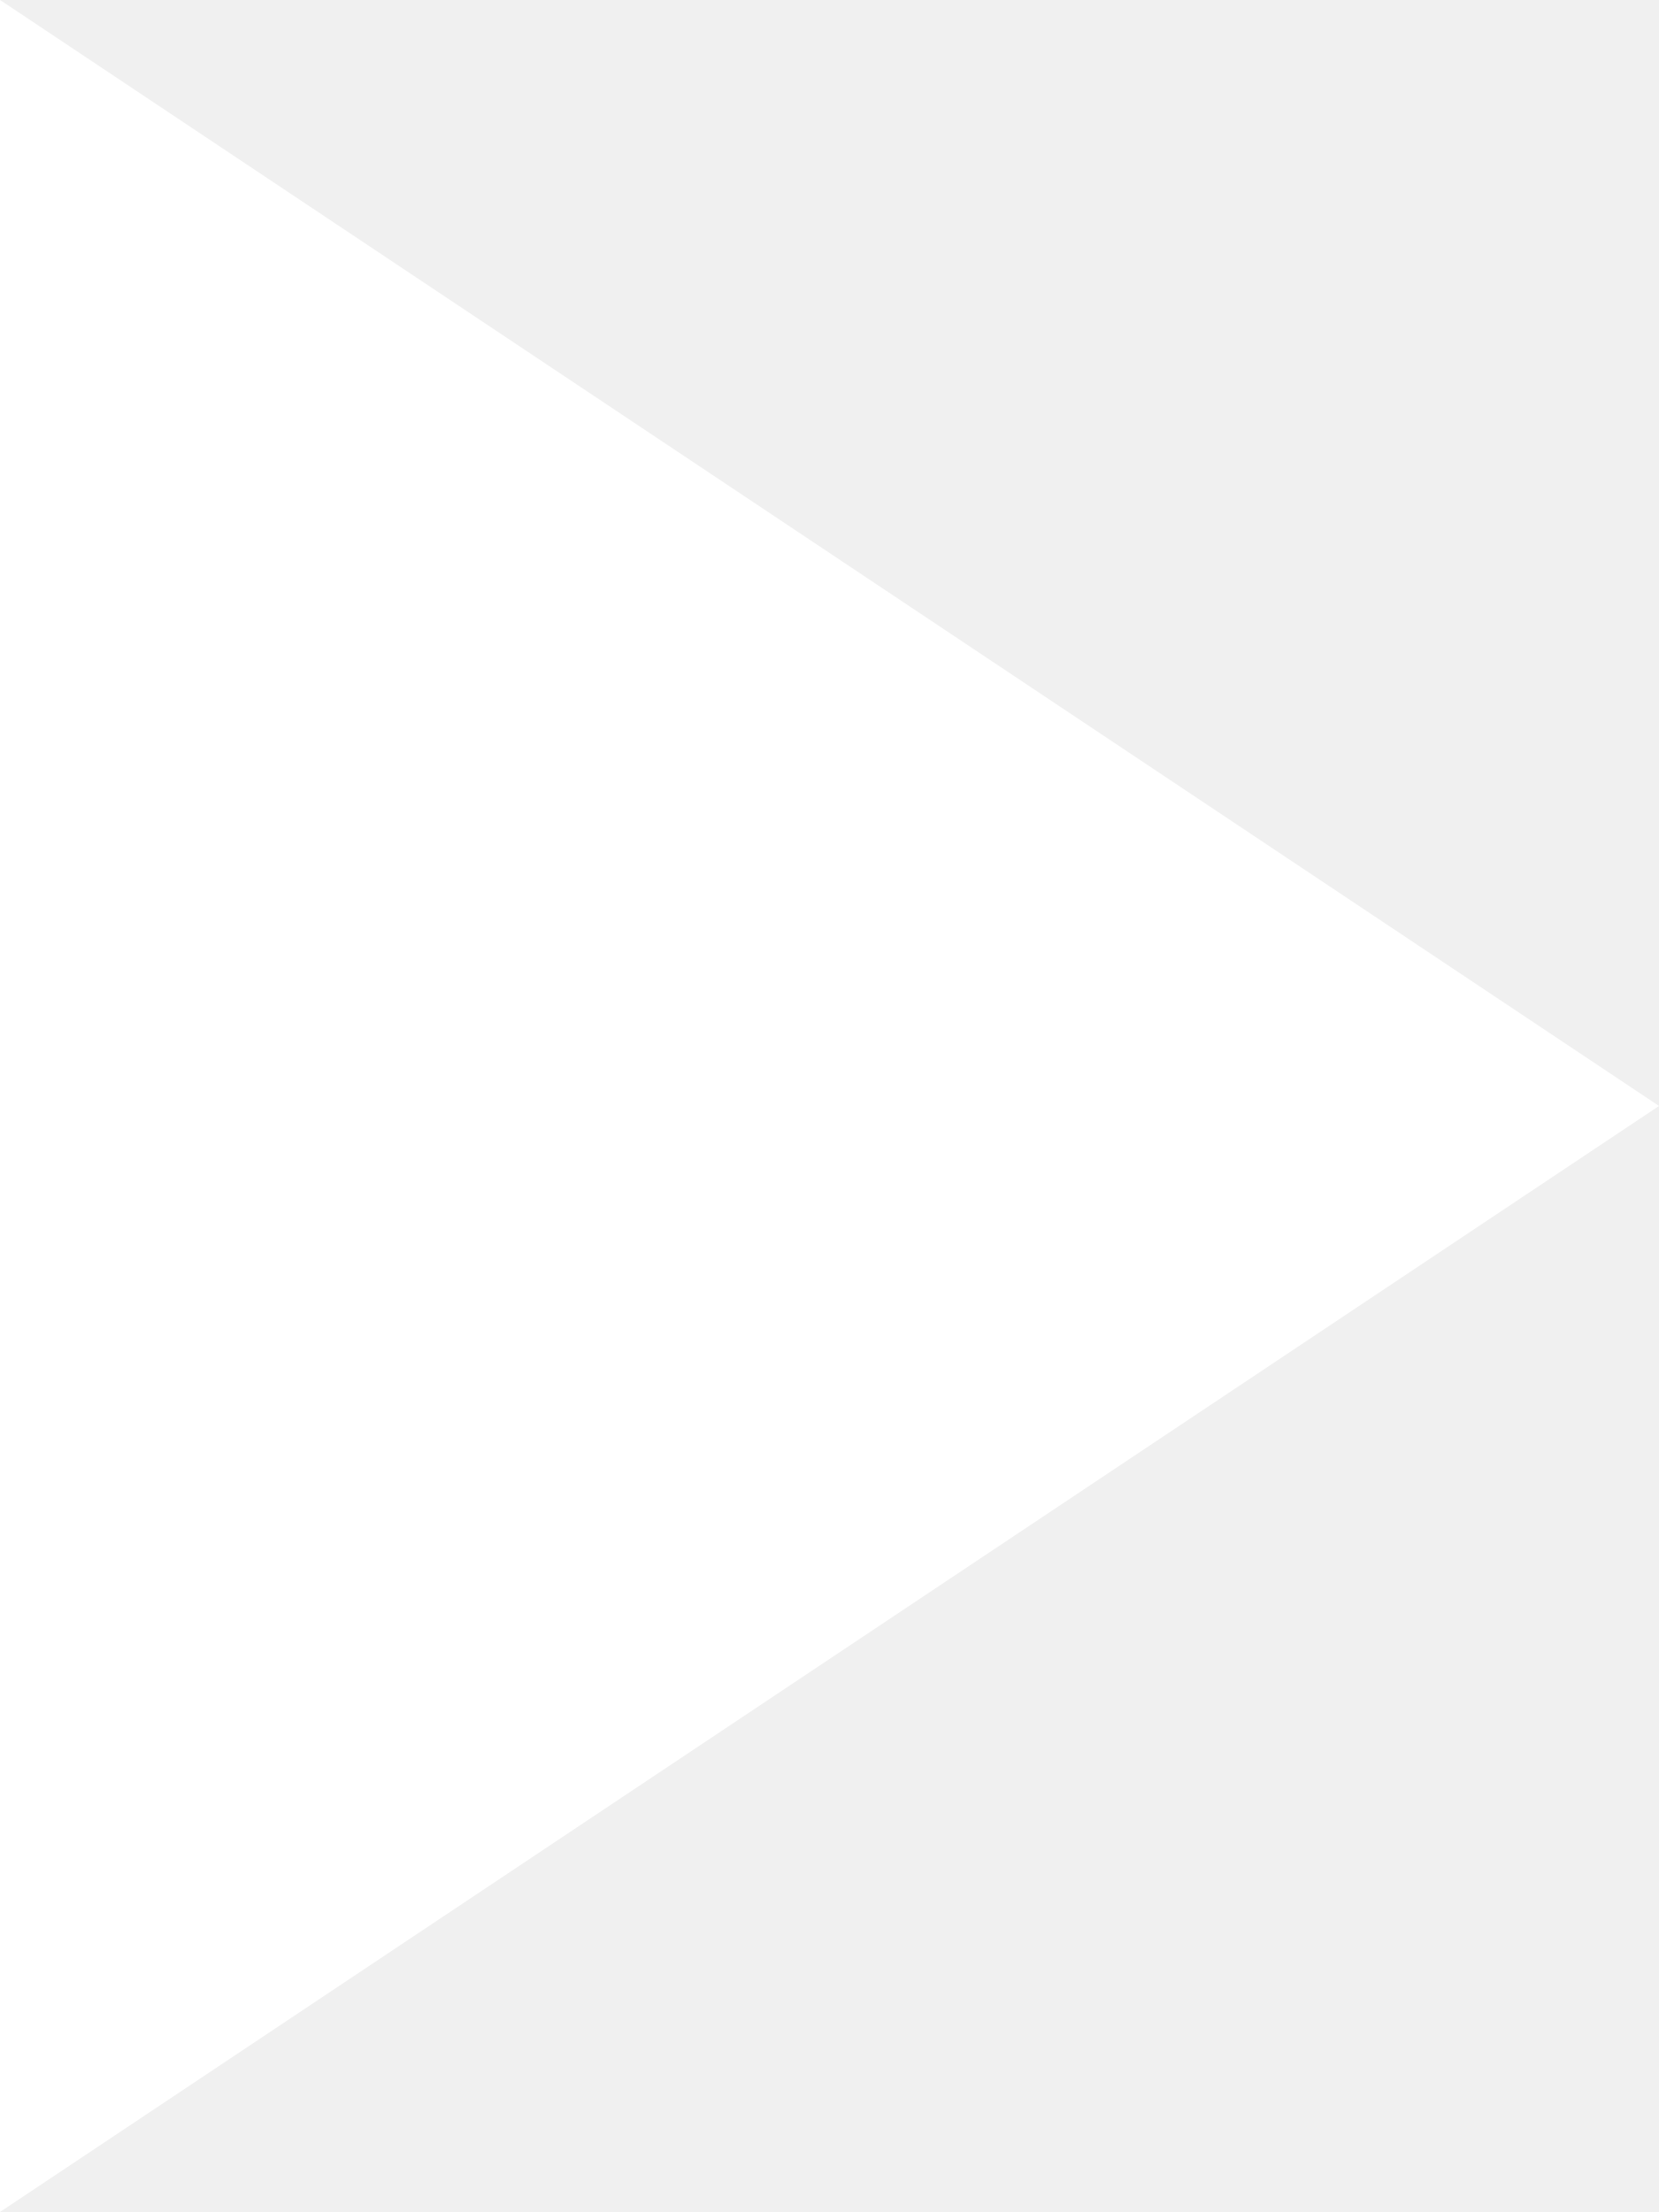
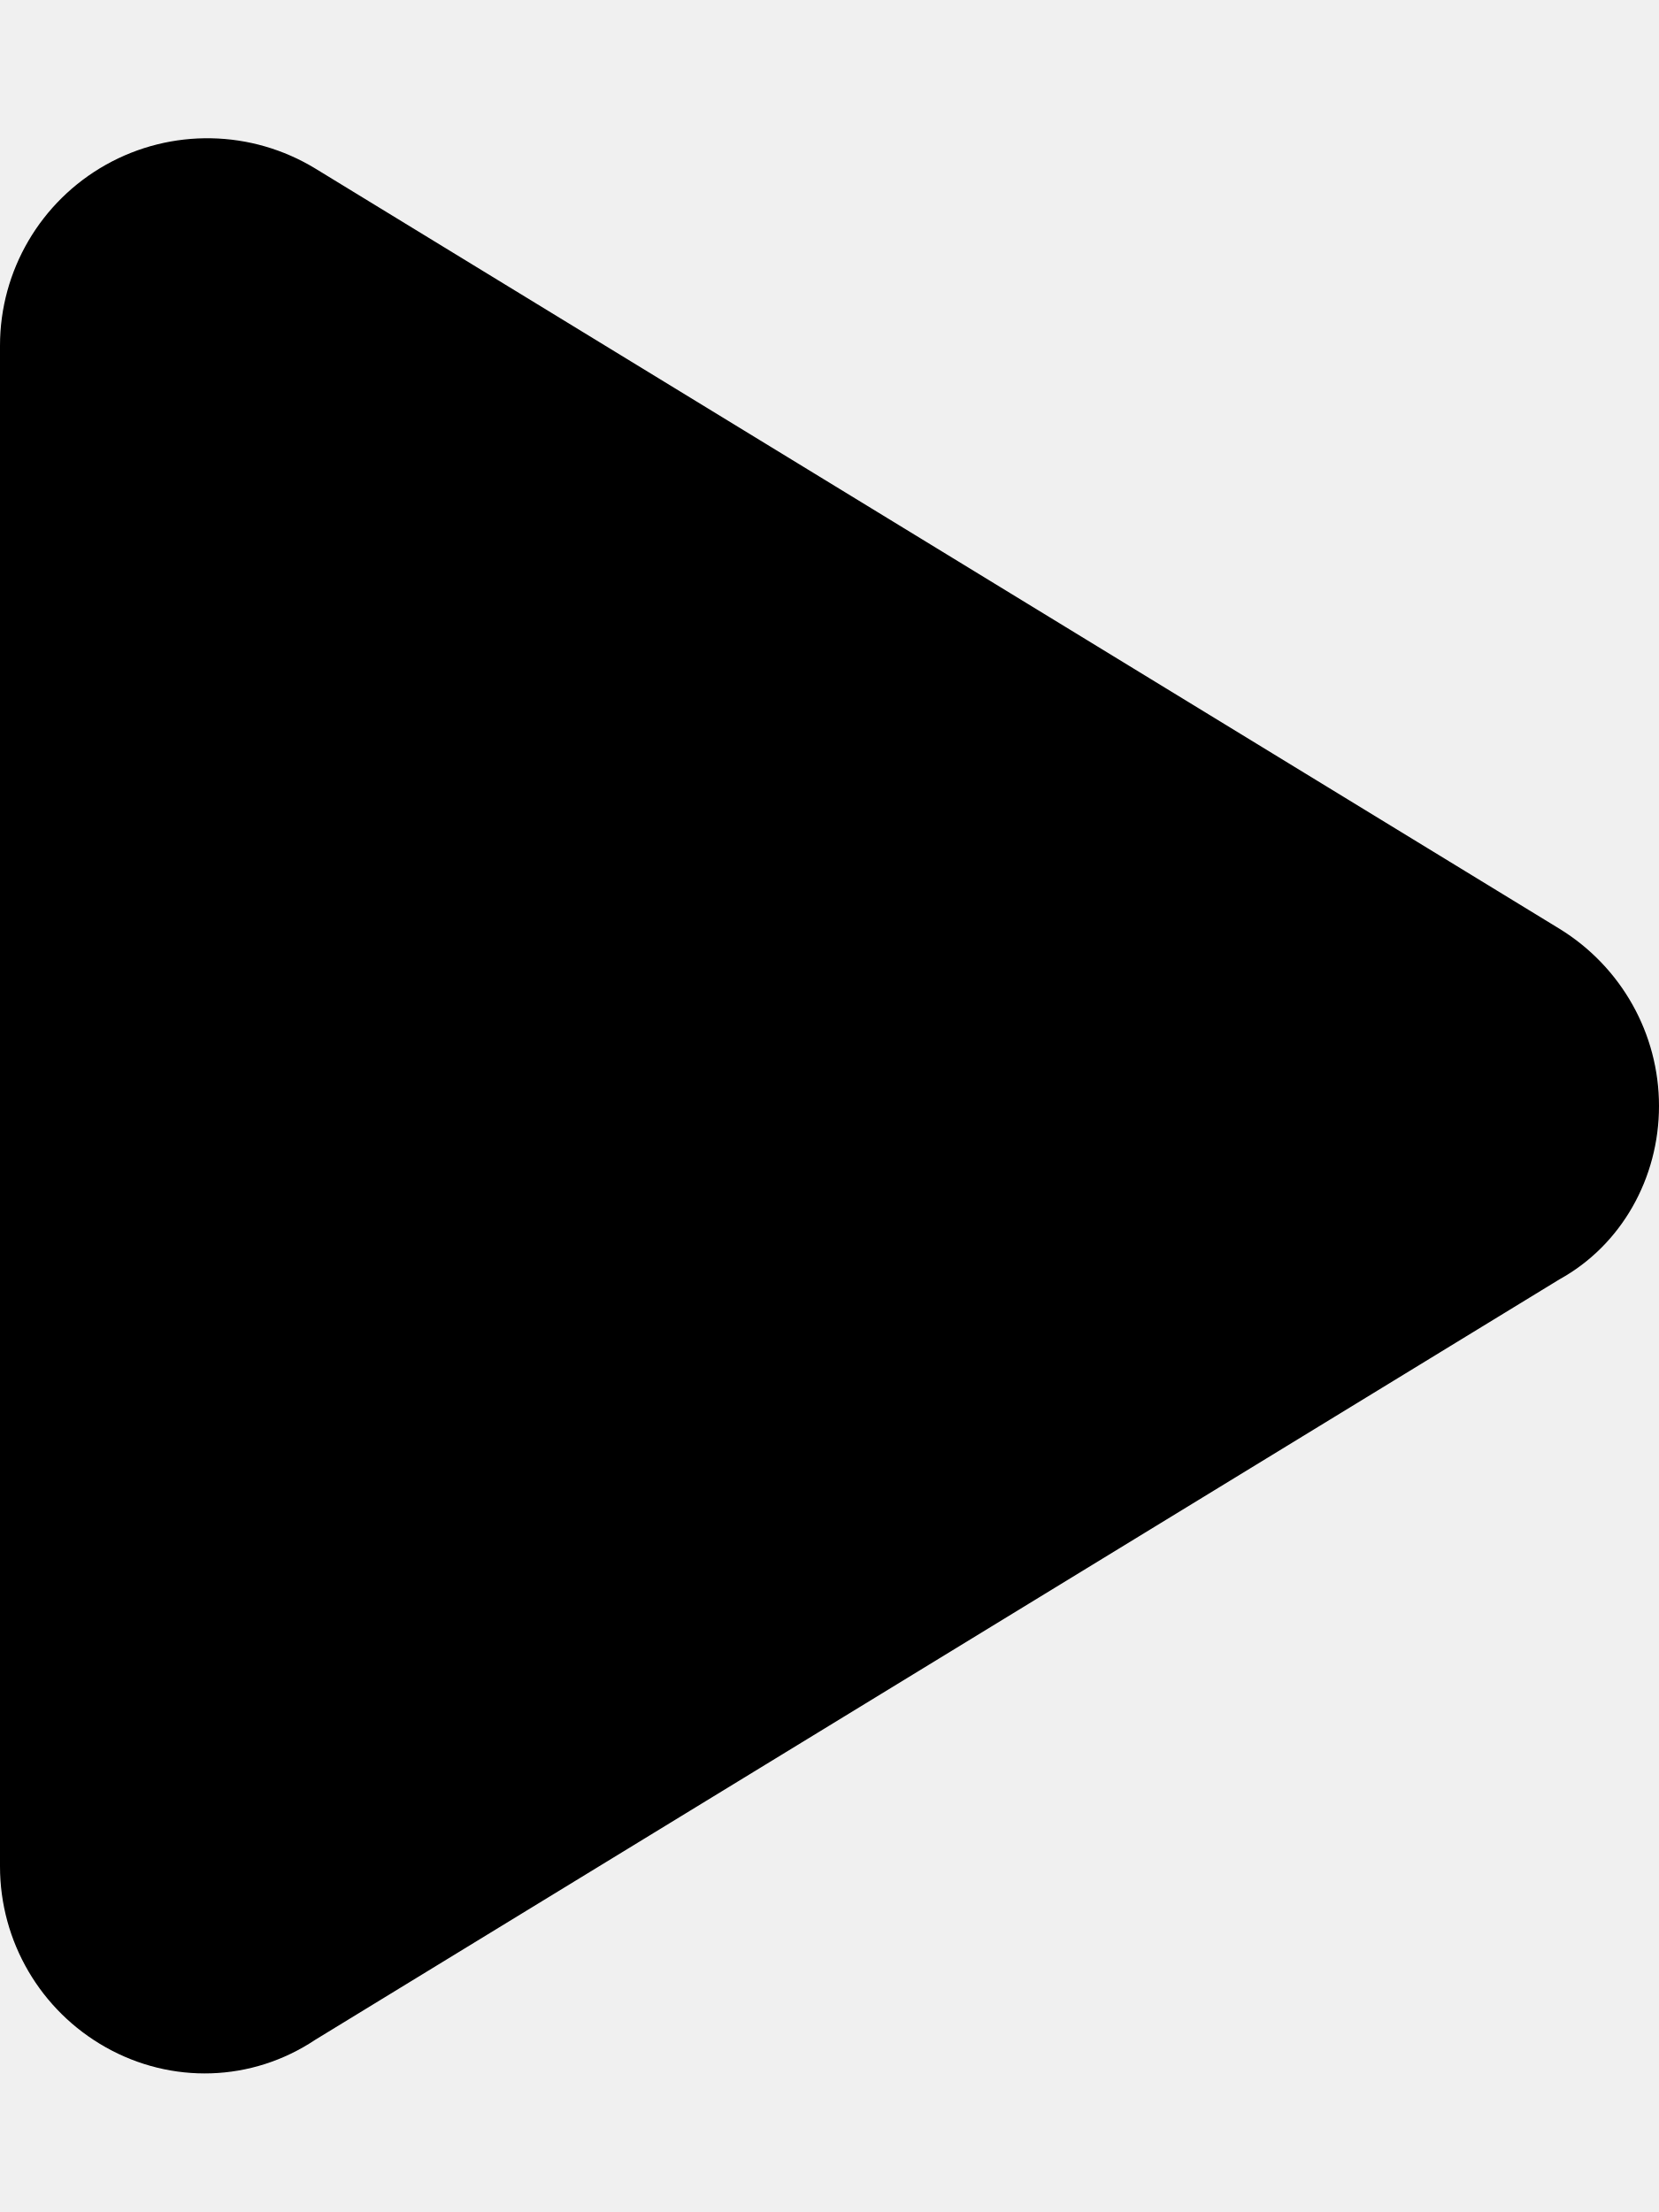
- <svg xmlns="http://www.w3.org/2000/svg" height="32px" style="enable-background:new 0 0 24 32;" version="1.1" viewBox="0 0 24 32" width="24px" xml:space="preserve">
-   <g>
-     <polygon points="0,0 24,16 0,32  " style="fill:#FFFFFF;" />
-   </g>
+ <svg xmlns="http://www.w3.org/2000/svg" viewBox="0 0 384 512">
+   <path d="M361 215C375.3 223.8 384 239.3 384 256C384 272.7 375.3 288.2 361 296.1L73.03 472.1C58.21 482 39.66 482.4 24.52 473.9C9.377 465.4 0 449.4 0 432V80C0 62.64 9.377 46.63 24.52 38.13C39.66 29.64 58.21 29.99 73.03 39.04L361 215z" />
</svg>
